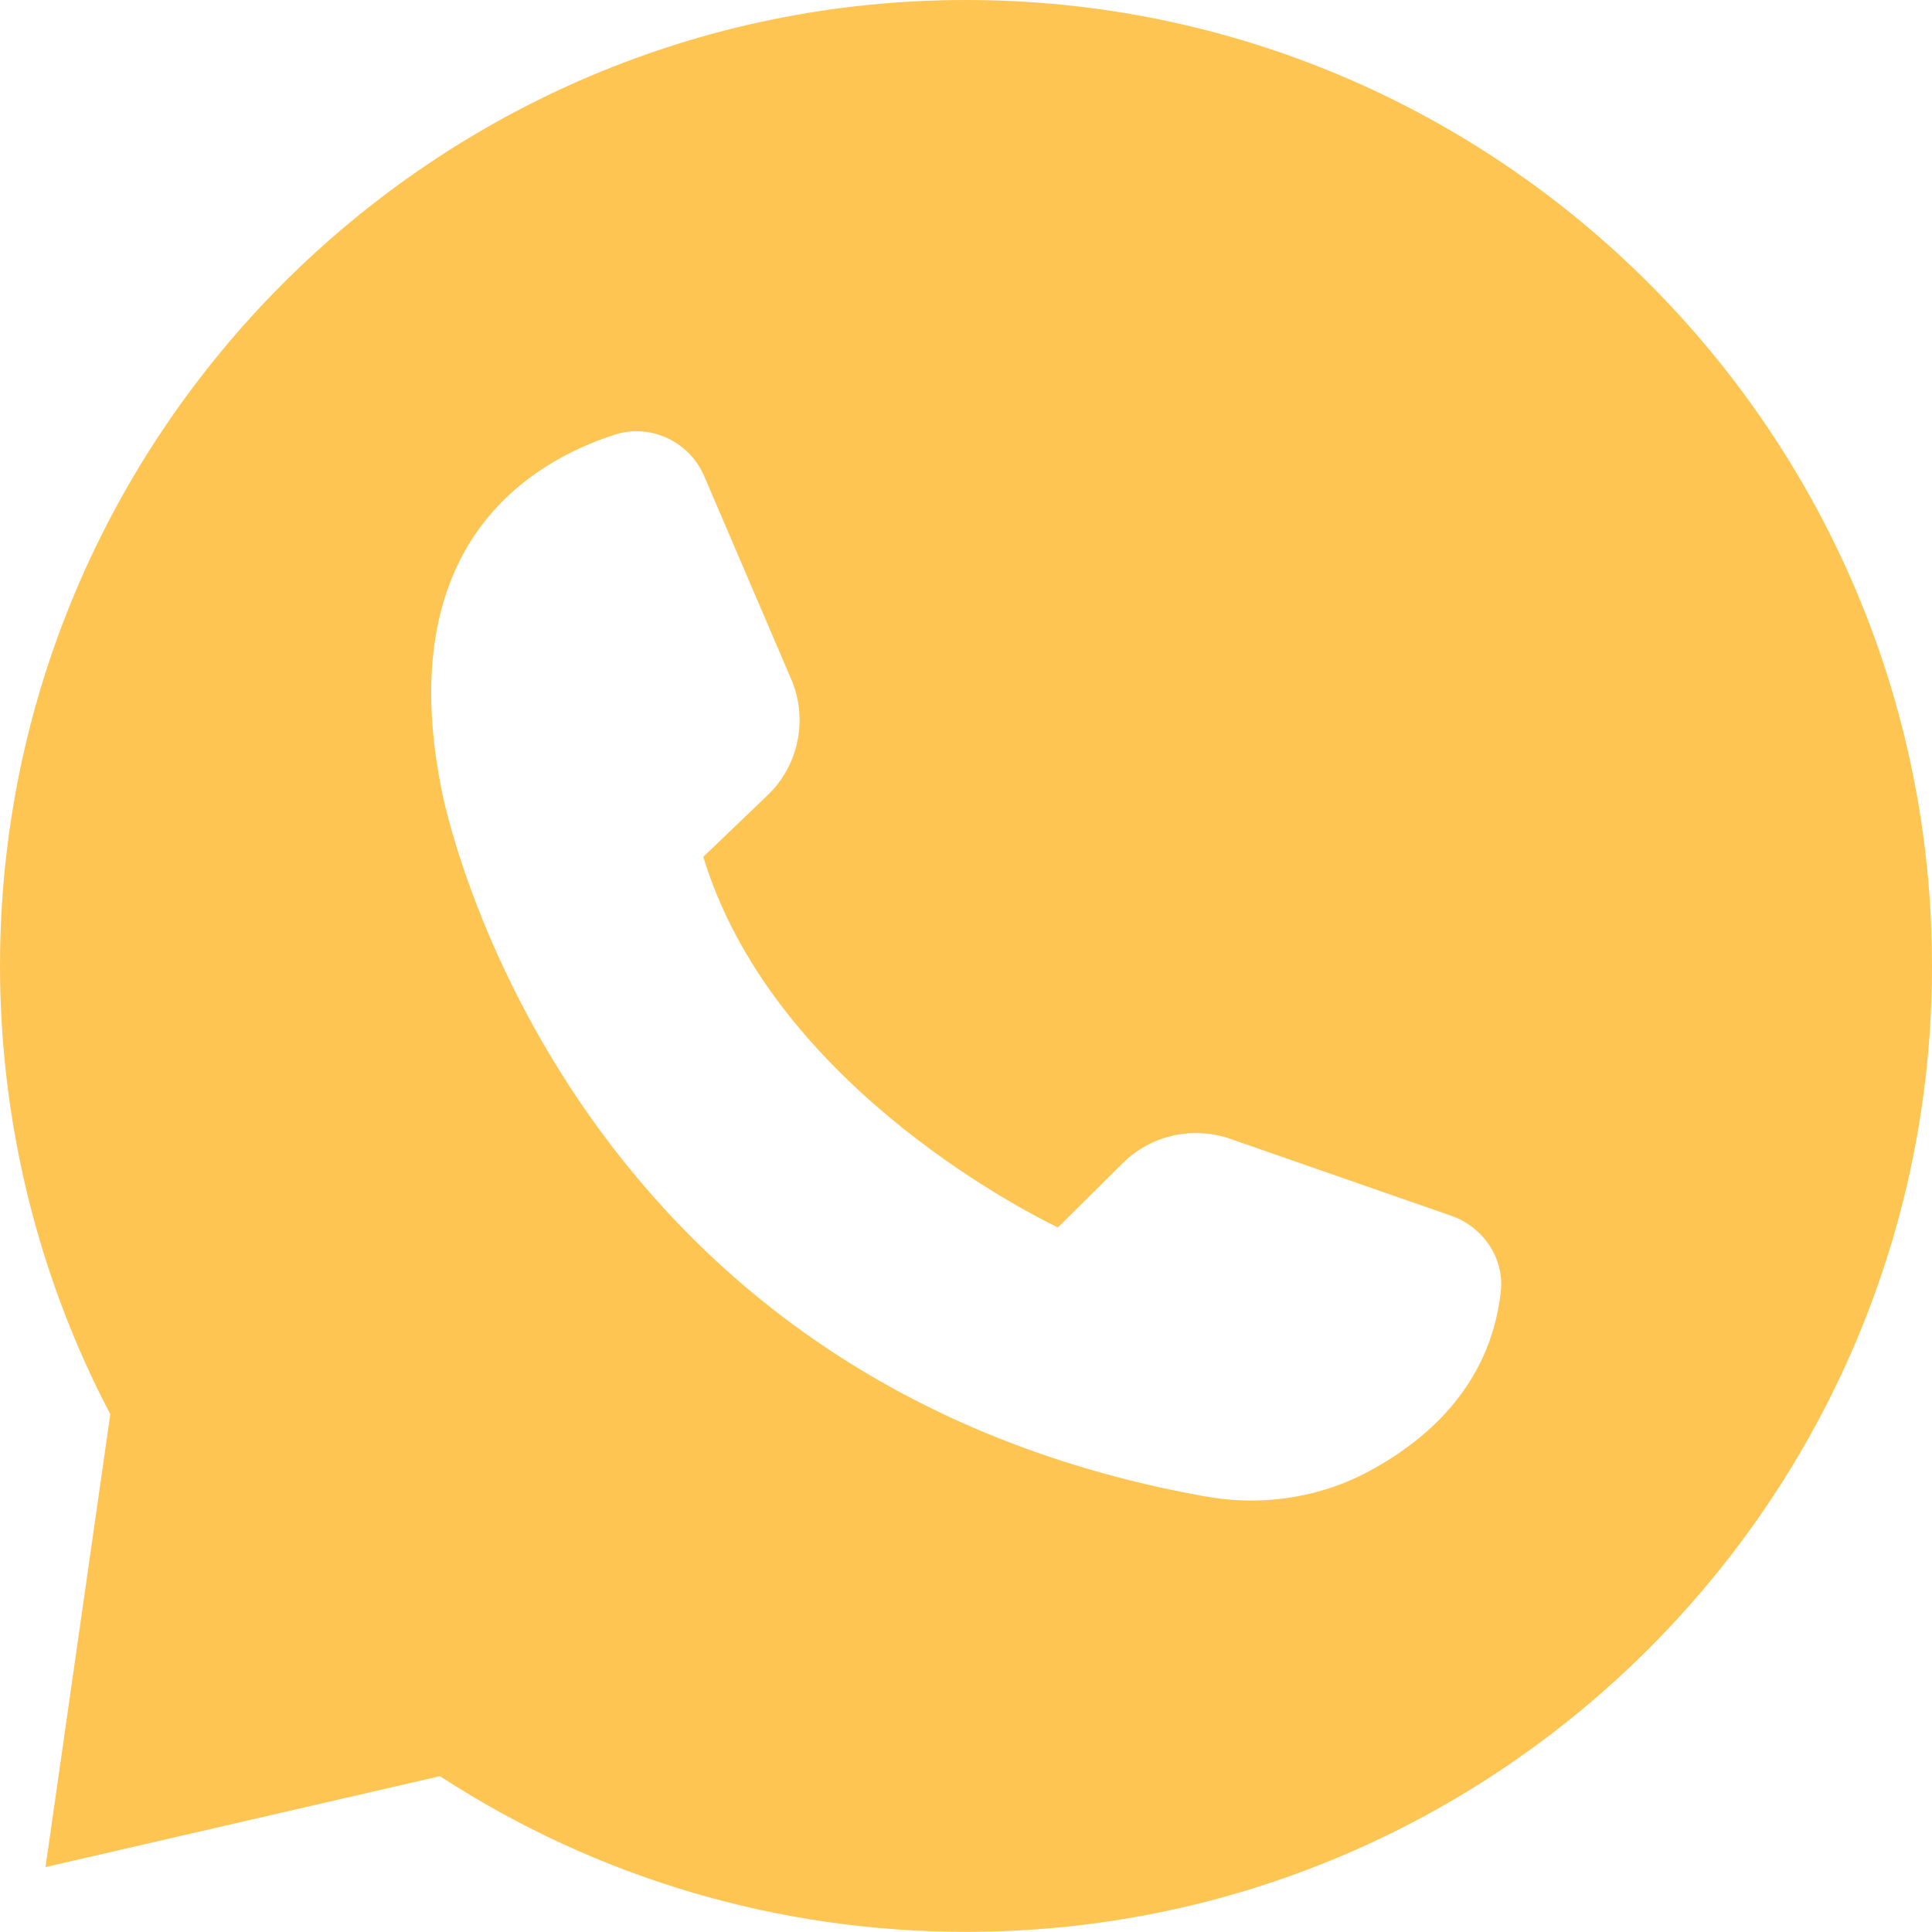
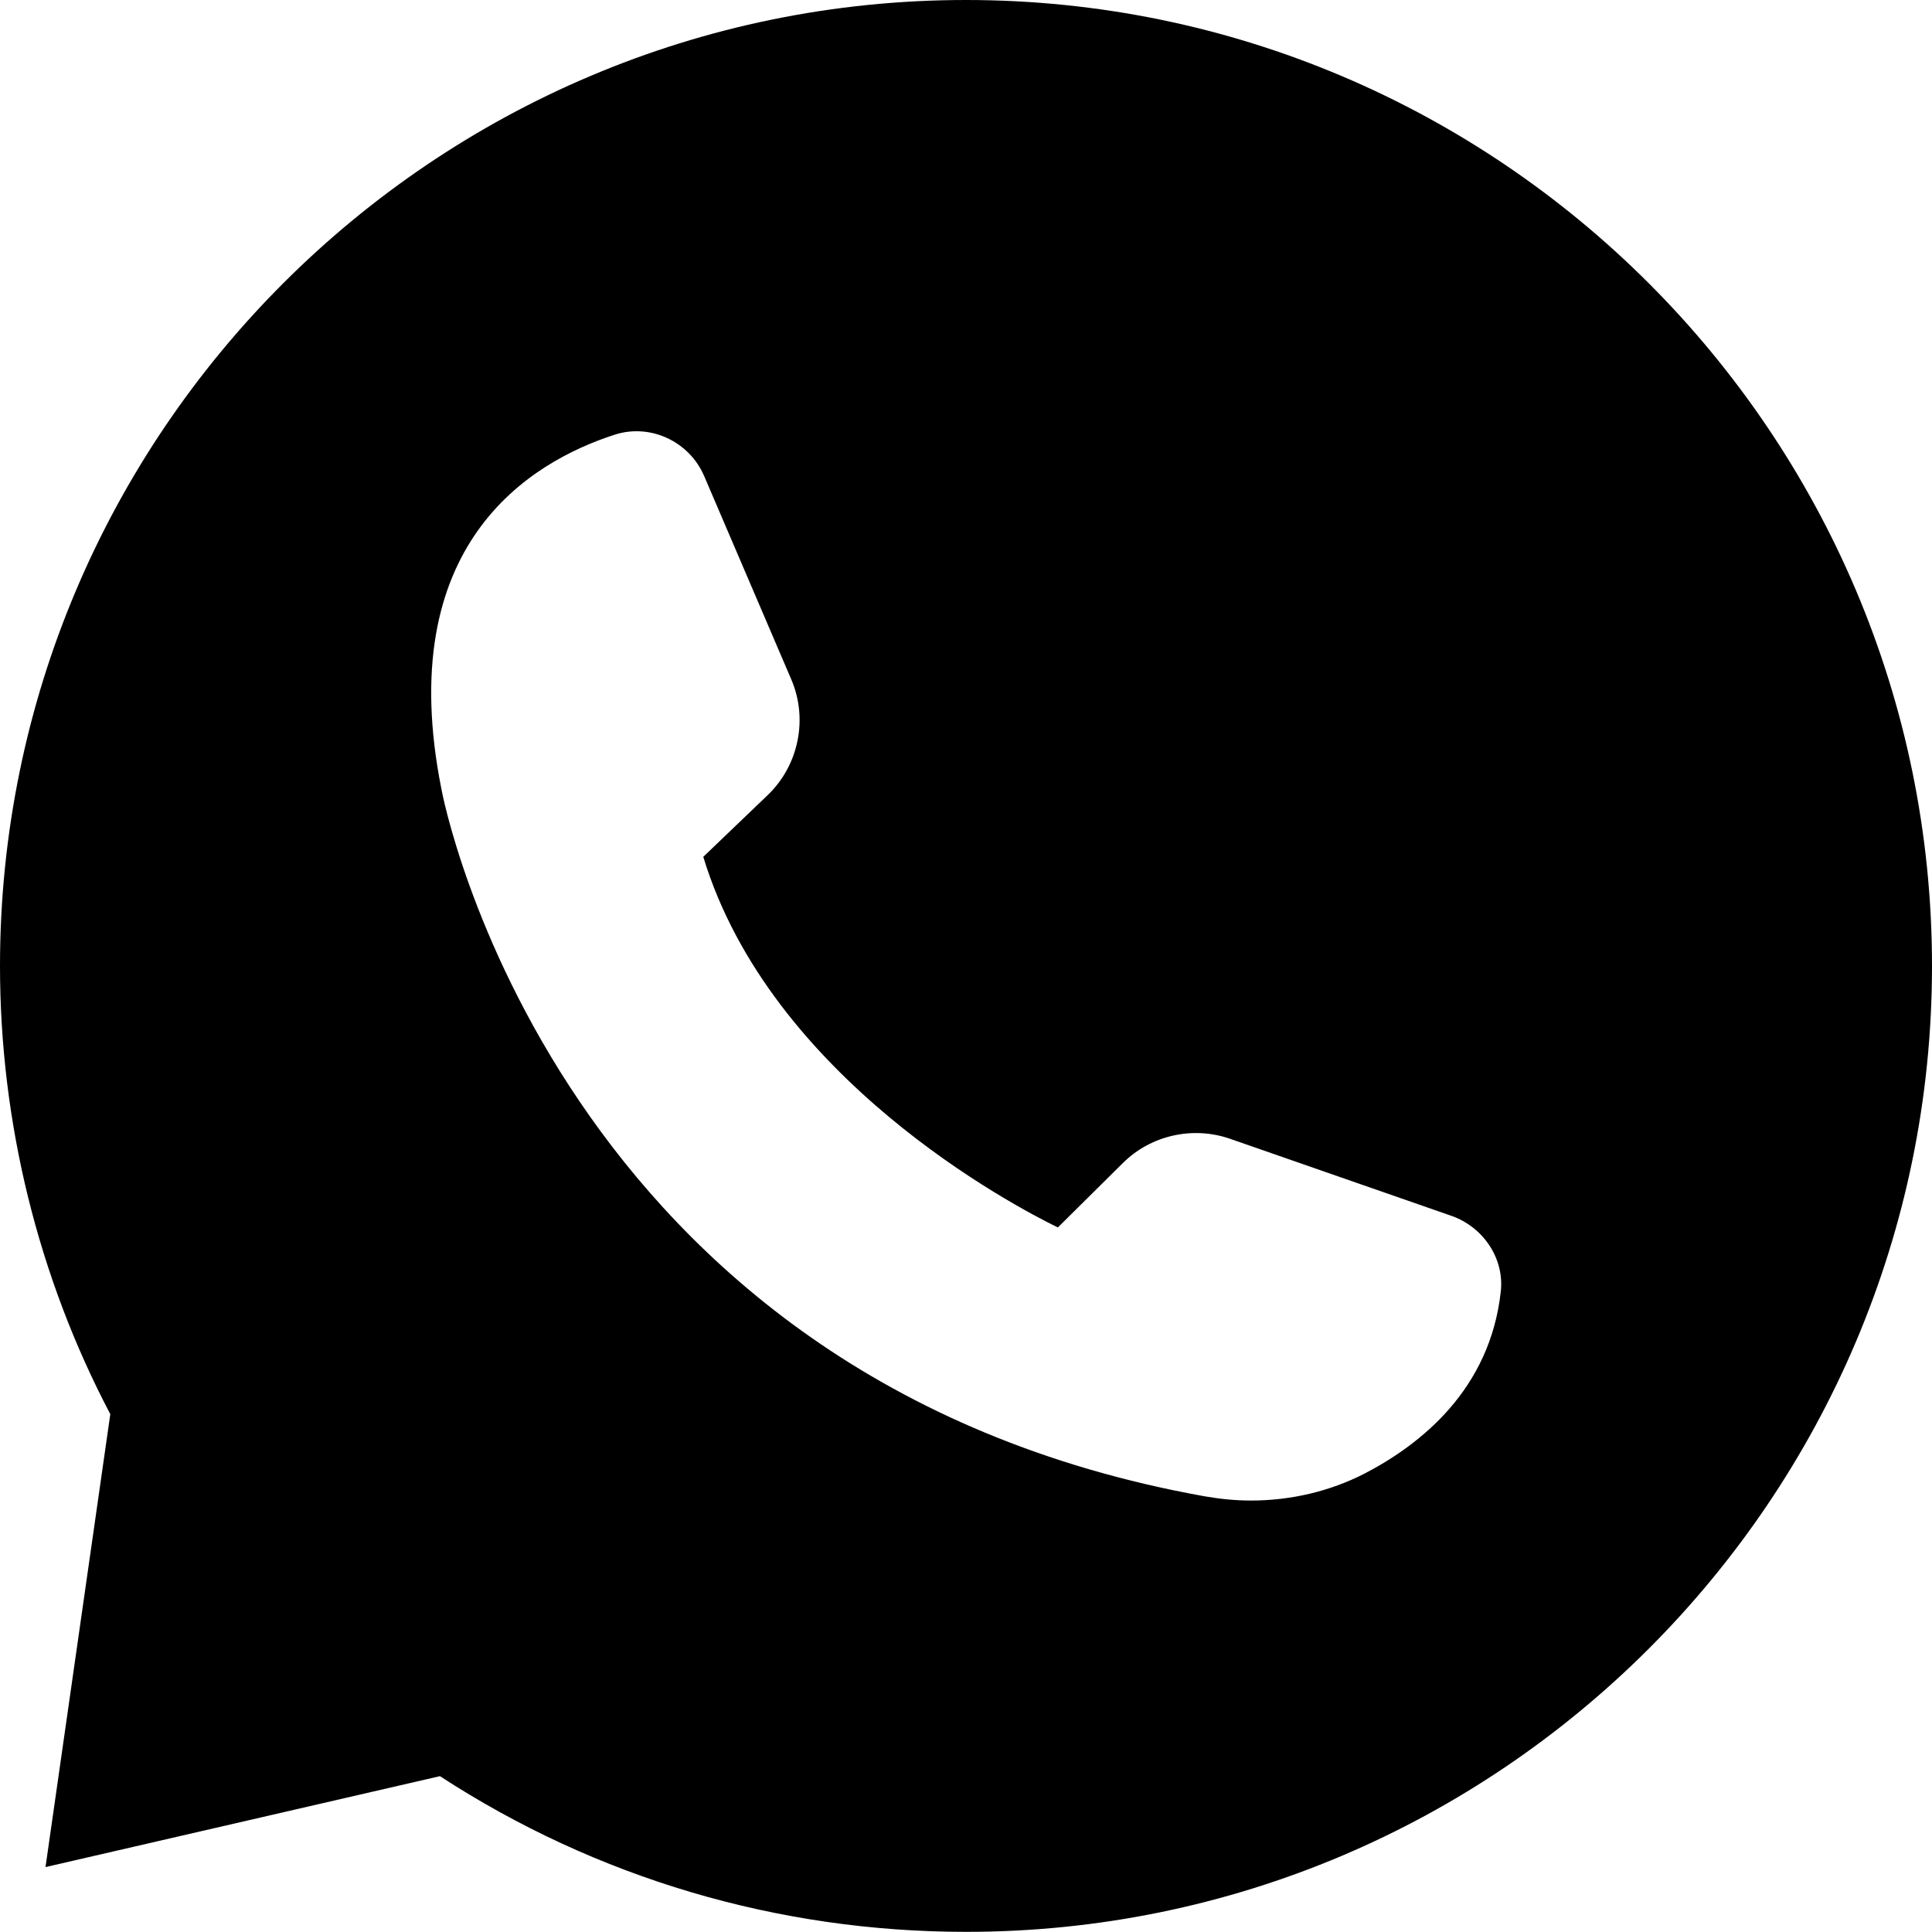
- <svg xmlns="http://www.w3.org/2000/svg" fill="#FFC553" version="1.1" viewBox="17.5 17.5 65 65">
+ <svg xmlns="http://www.w3.org/2000/svg" fill="currentColor" version="1.1" viewBox="17.5 17.5 65 65">
  <path d="m82.5 50c0-17.922-14.578-32.5-32.5-32.5s-32.5 14.578-32.5 32.5c0 5.25 1.281 10.461 3.711 15.078l-2.18 15.238 13.27-3.059c5.269 3.43 11.379 5.238 17.699 5.238 17.922 0.004 32.5-14.574 32.5-32.496zm-50.148-5.949c-1.641-8.211 2.949-11 5.84-11.93 1.191-0.379 2.5 0.23 3 1.398l2.93 6.84c0.57 1.328 0.25 2.898-0.801 3.898l-2.16 2.07c2.262 7.449 10.449 11.75 11.93 12.469l2.18-2.16c0.941-0.941 2.359-1.262 3.621-0.82l7.441 2.59c1.078 0.379 1.781 1.441 1.66 2.539-0.359 3.301-2.691 5.148-4.578 6.129-1.172 0.602-2.488 0.91-3.828 0.91-0.52 0-1.031-0.051-1.551-0.141-21.895-3.922-25.656-23.594-25.684-23.793z" />
</svg>
